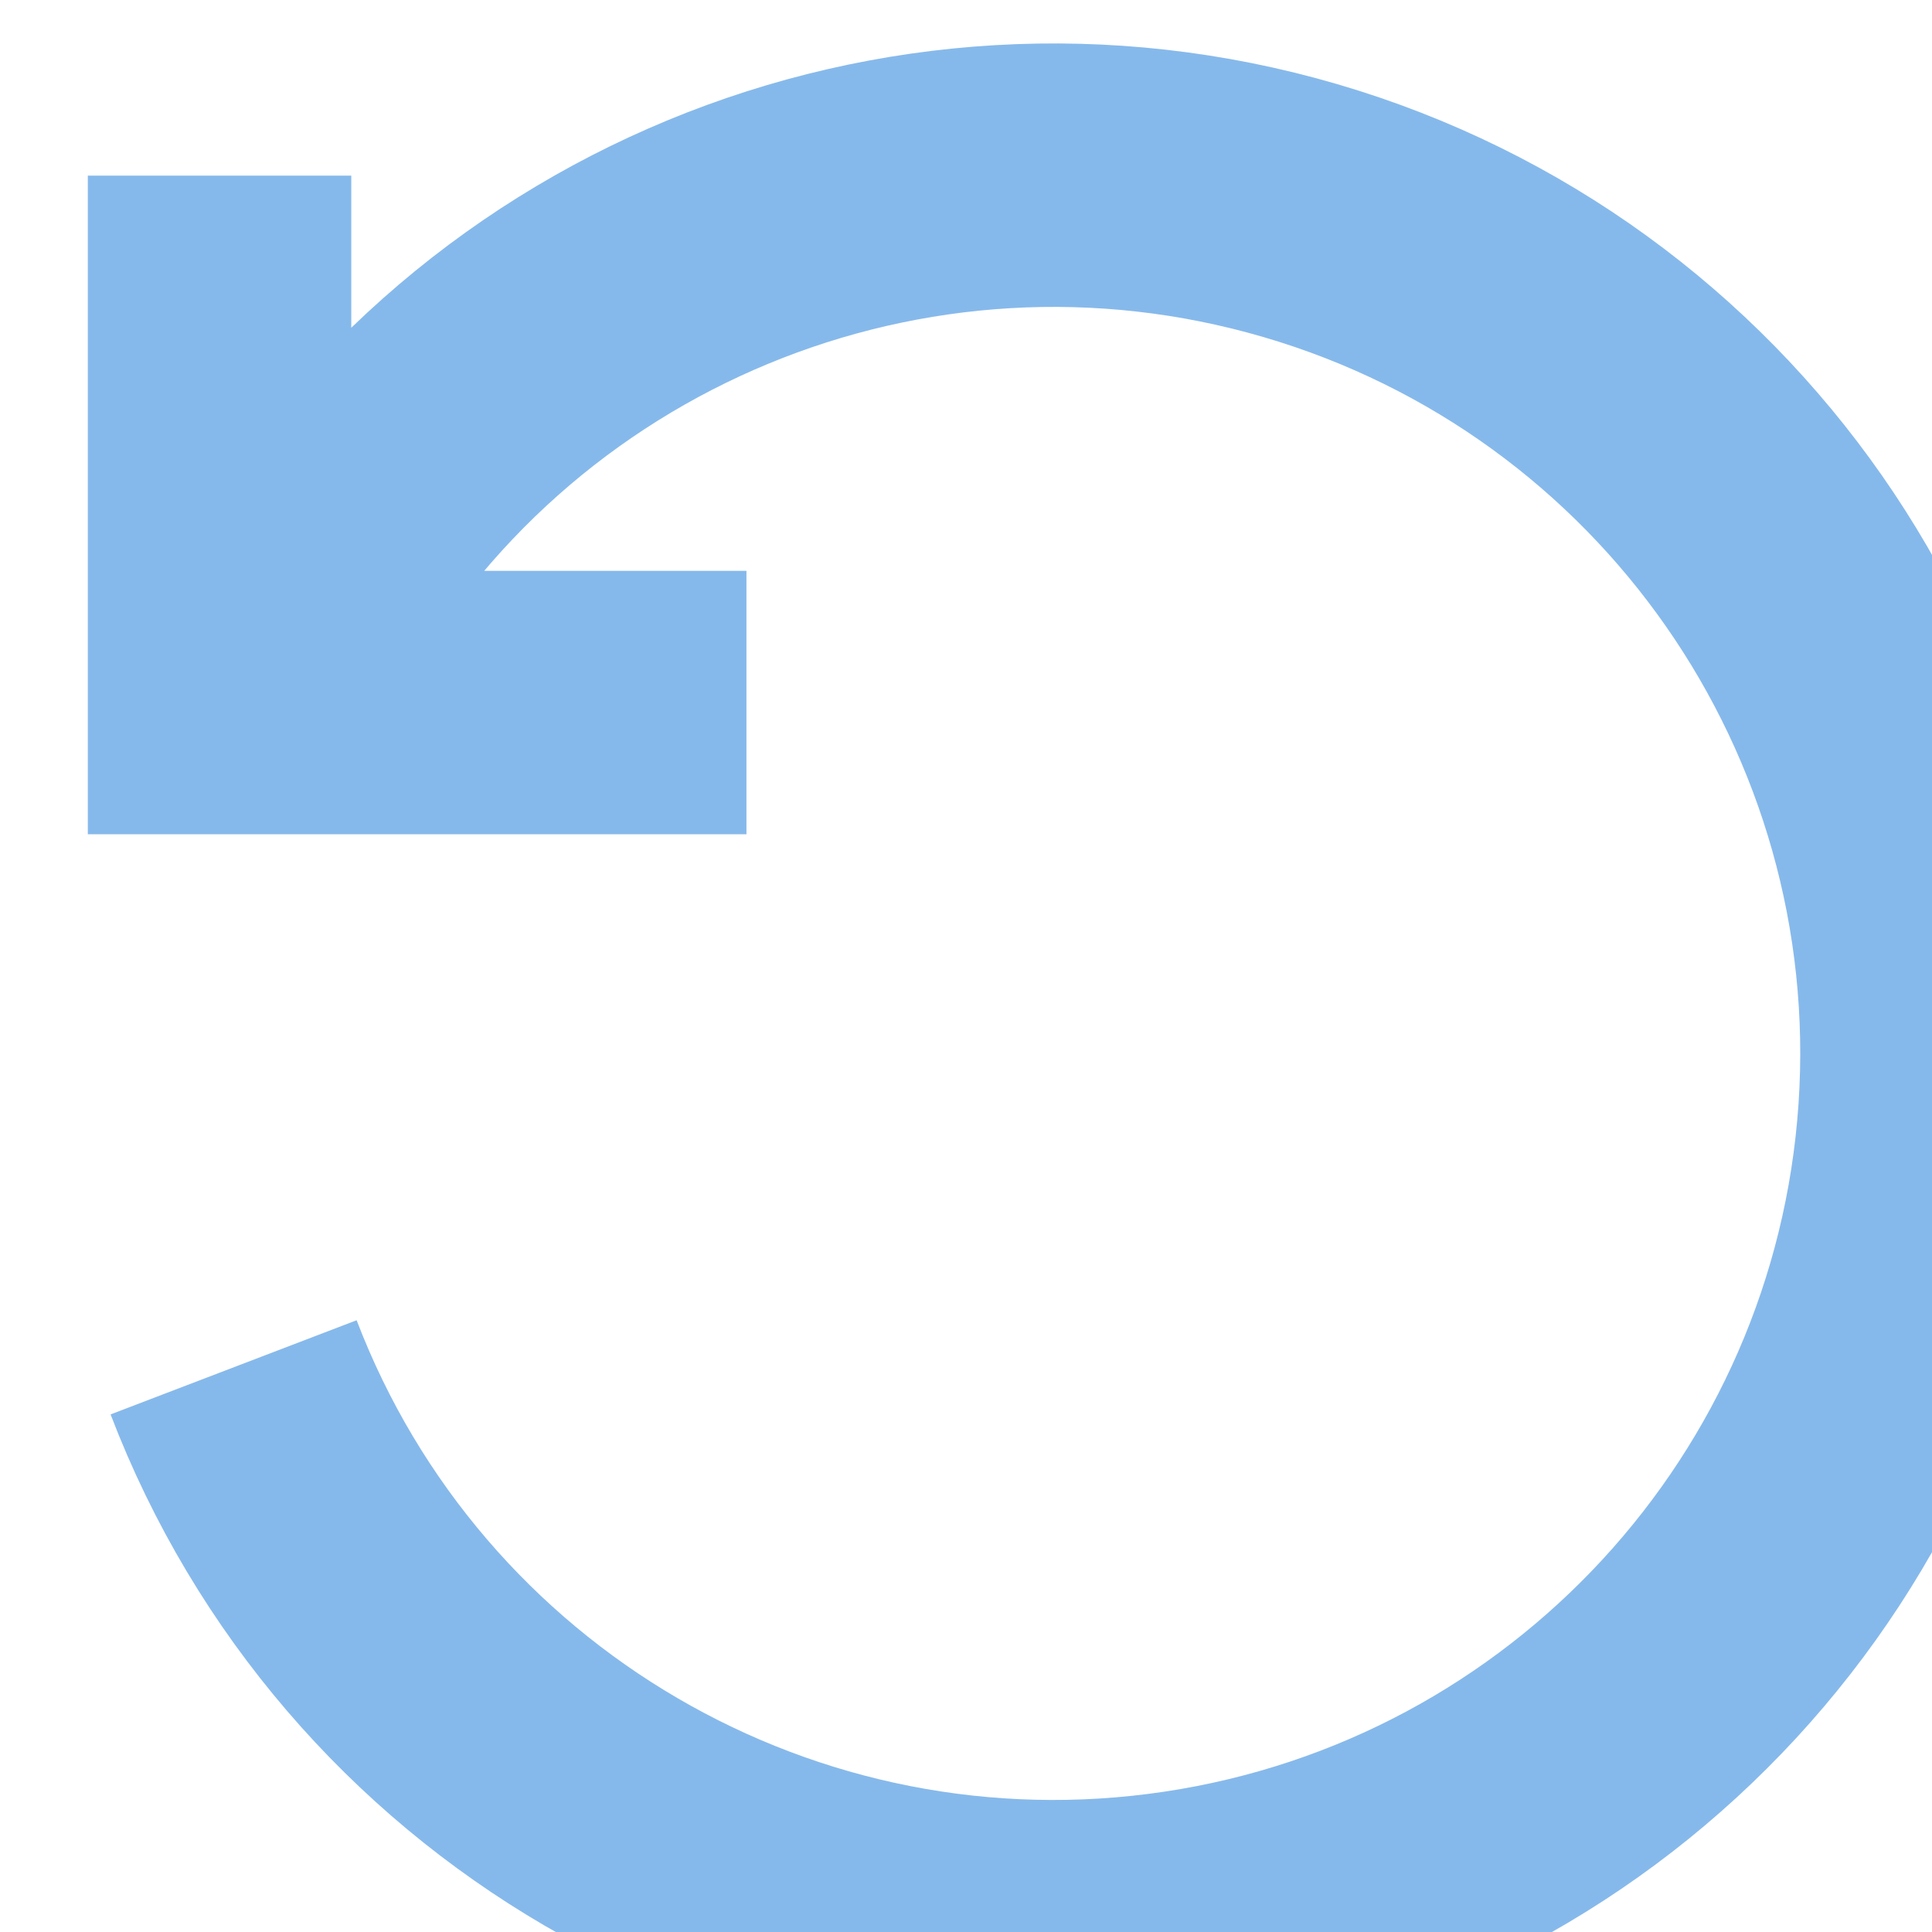
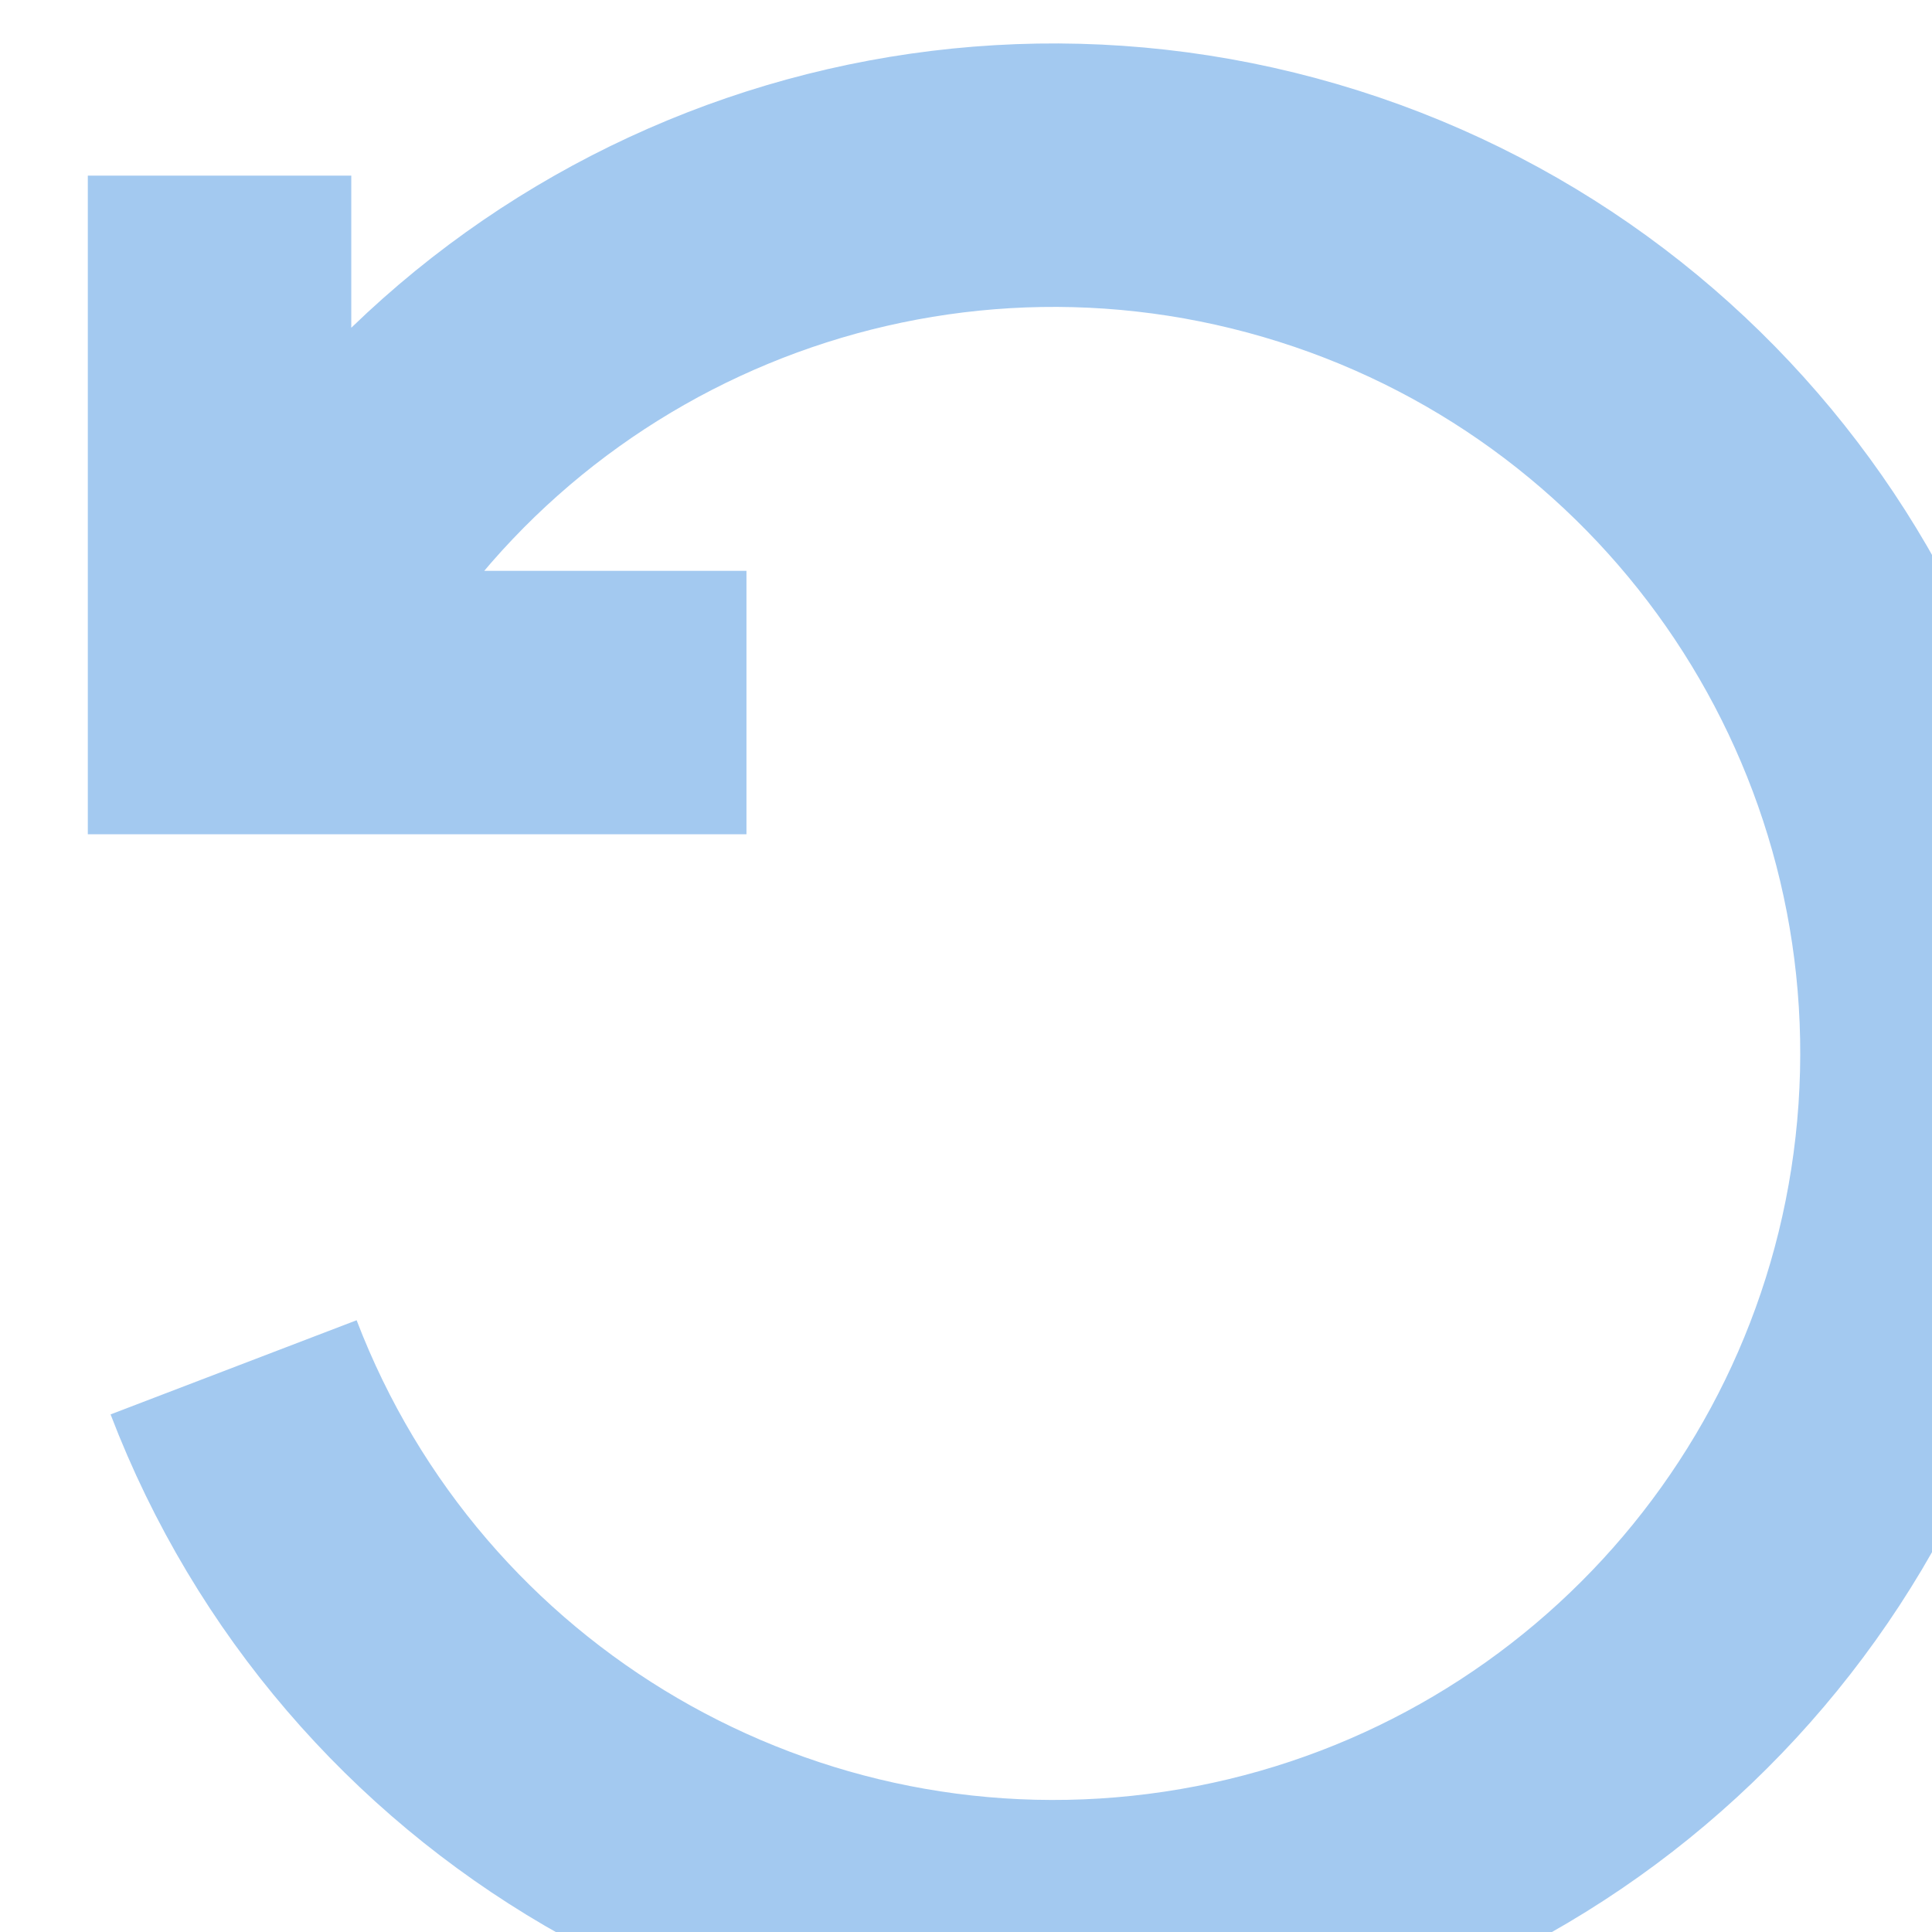
<svg xmlns="http://www.w3.org/2000/svg" viewBox="0 0 22 22" width="20" height="20">
-   <path style="fill:none; stroke: hsl( 210 72% 72.5% ); stroke-width:3" d="M2.5 2v6h6M2.66 15.57a10 10 0 1 0 .57-8.38" />
+   <path style="fill:none; stroke: hsl( 210 72% 79% ); stroke-width:3" d="M2.5 2v6h6M2.66 15.57a10 10 0 1 0 .57-8.38" />
</svg>
